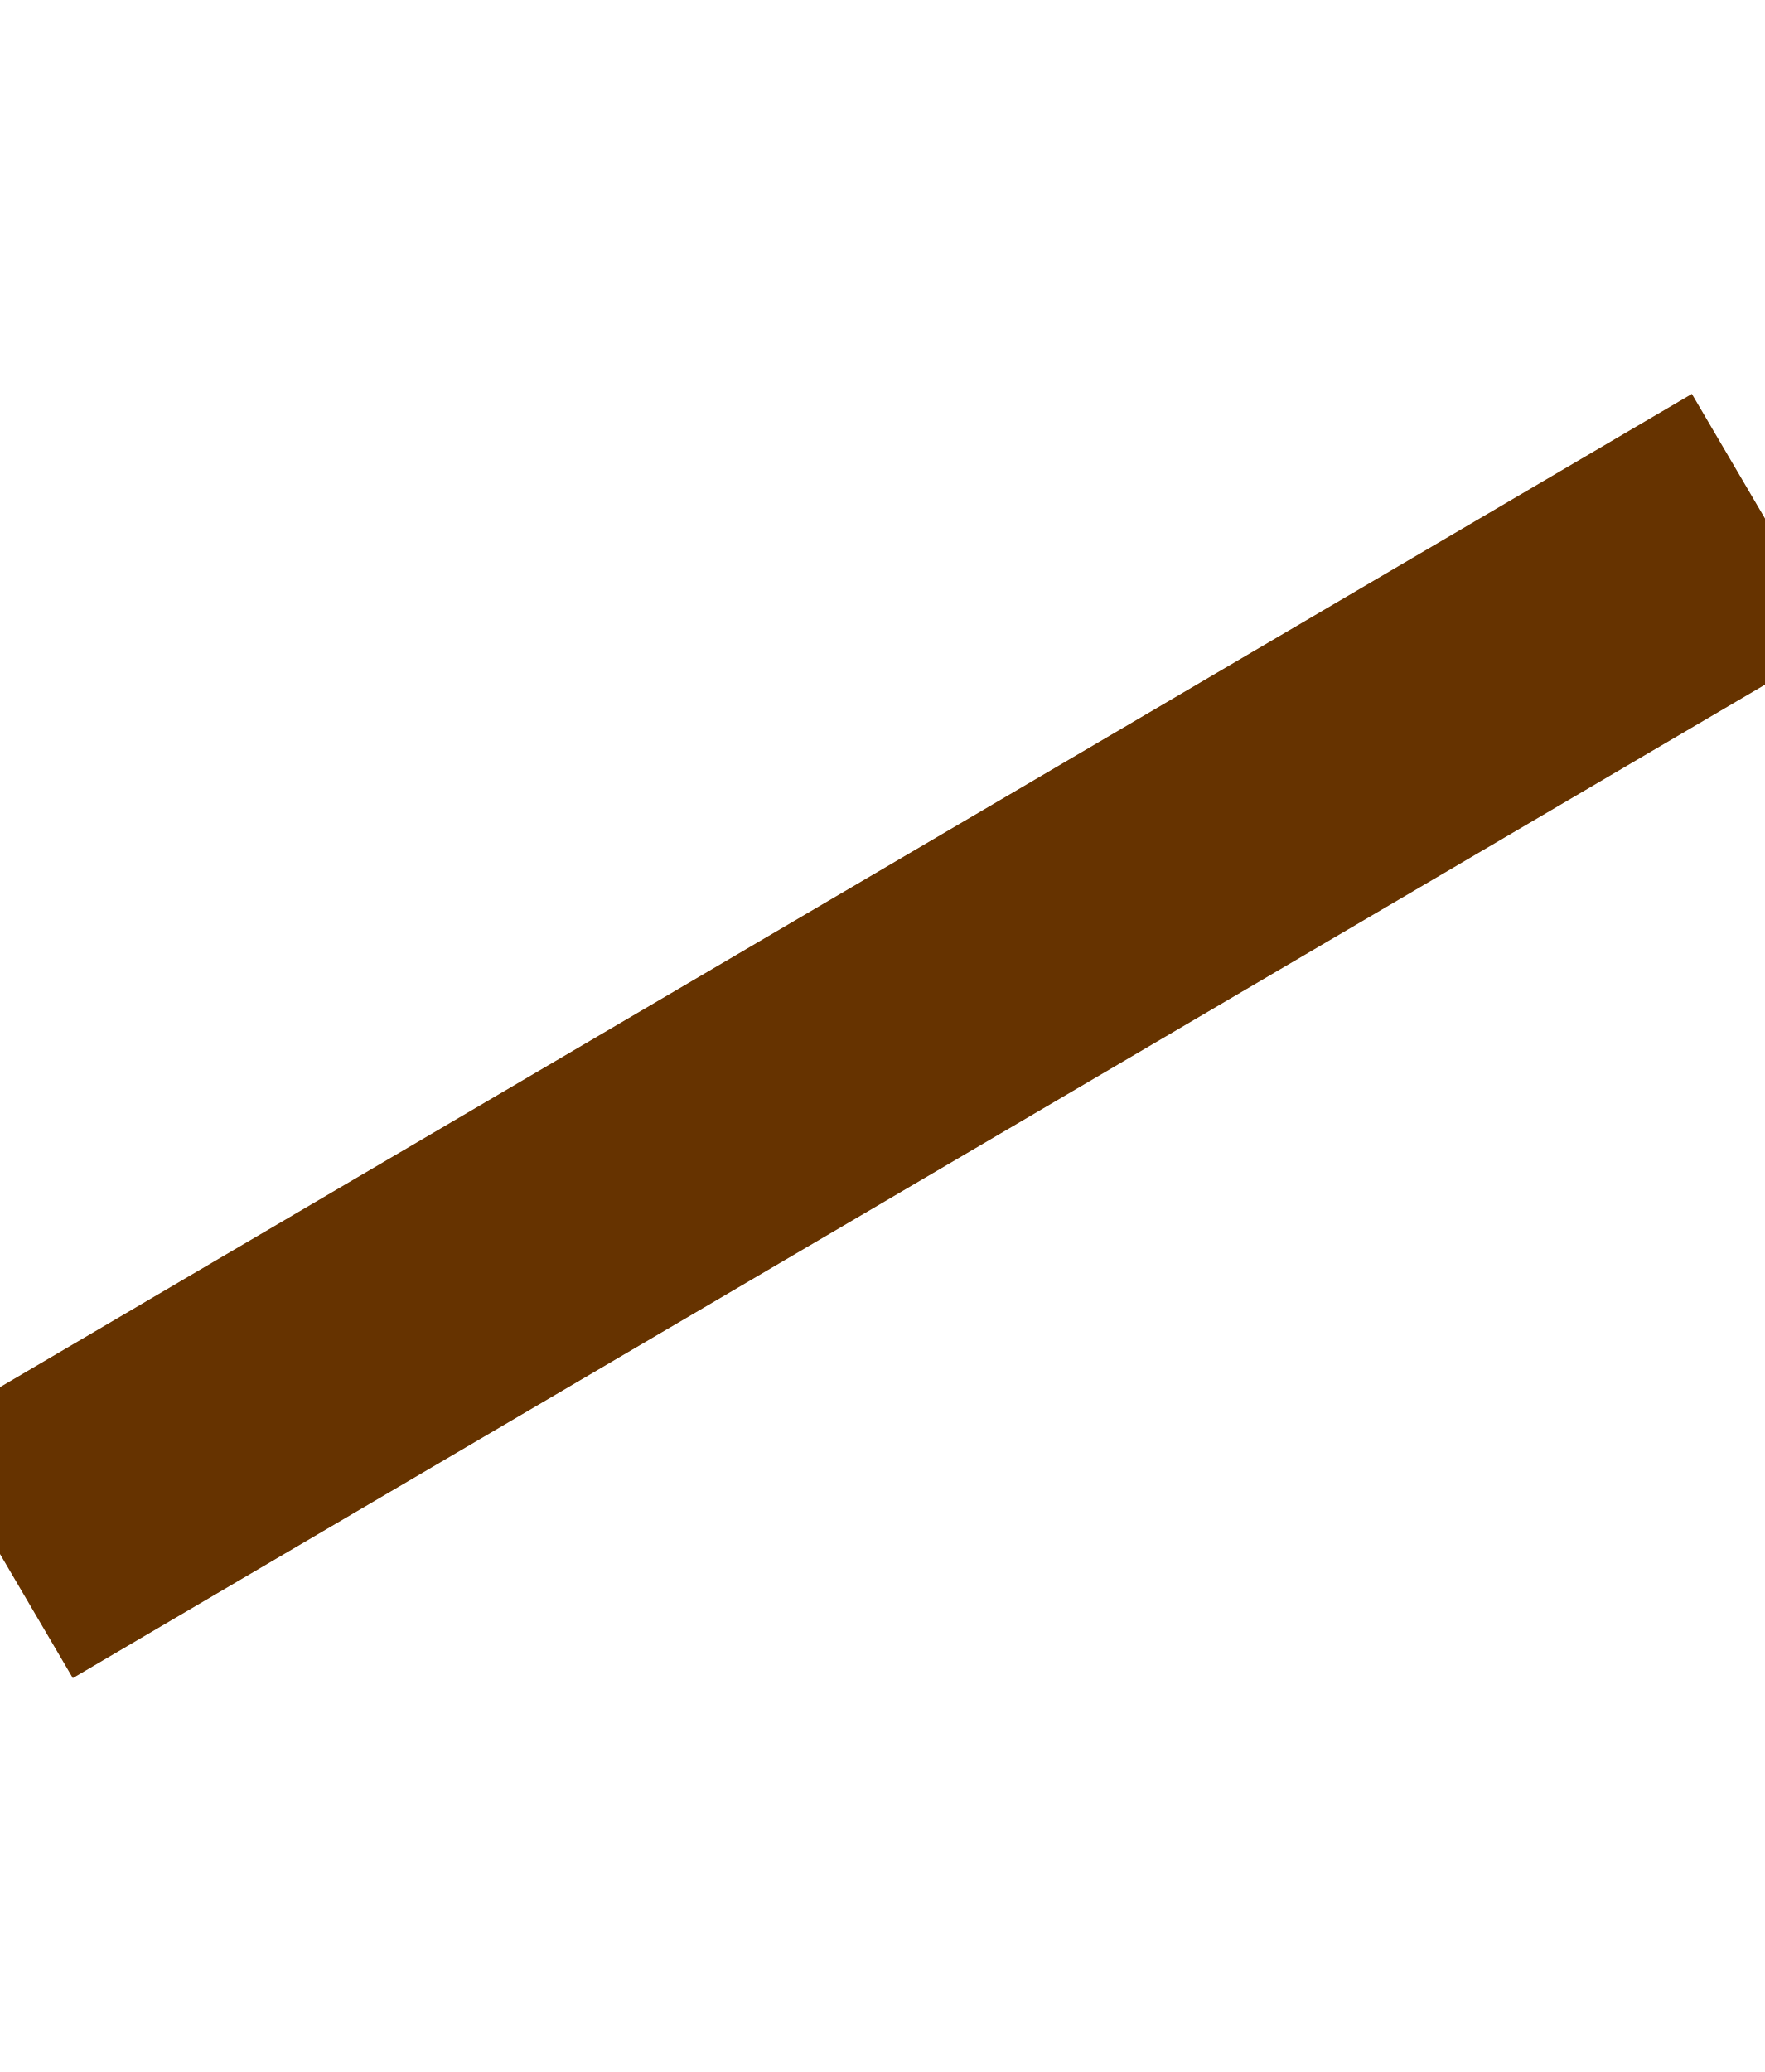
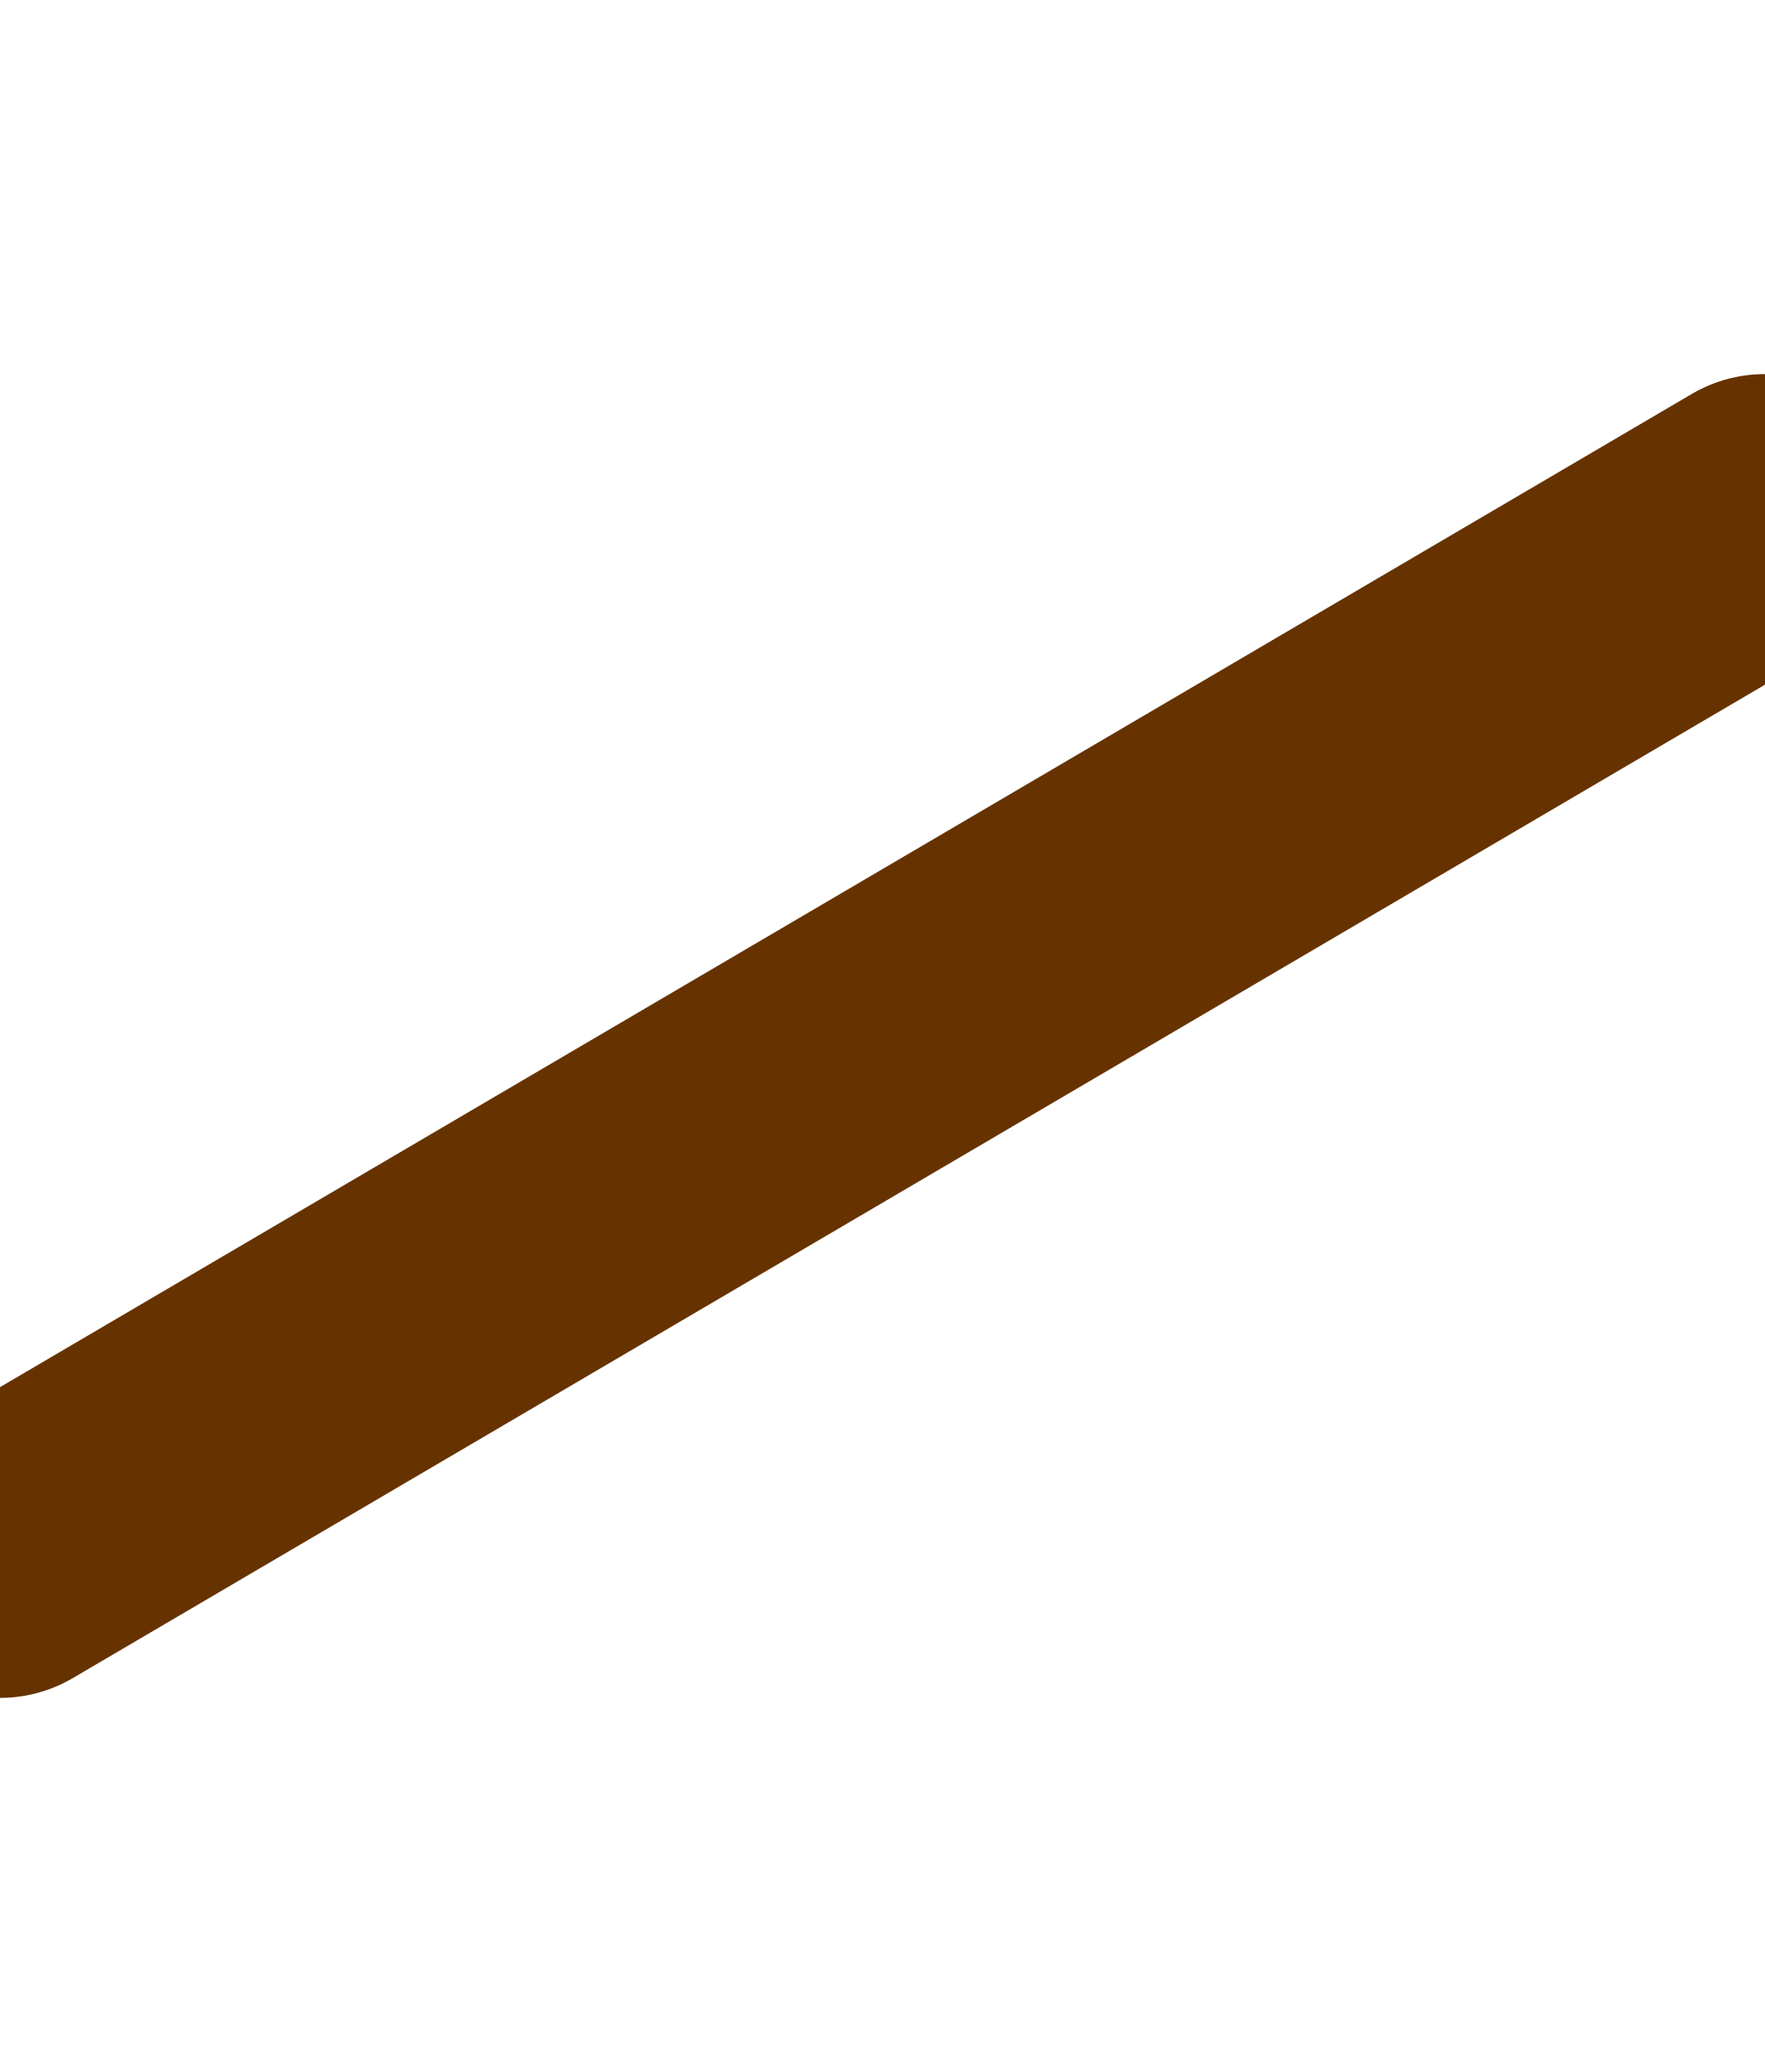
<svg xmlns="http://www.w3.org/2000/svg" width="92" height="108" viewBox="0 0 92 108" fill="none">
-   <line x1="0" y1="81" x2="92" y2="27" fill="none" stroke="#630" stroke-width="15" stroke-linejoin="round" />
+   <line x1="0" y1="81" x2="92" y2="27" fill="none" stroke="#630" stroke-width="15" stroke-linecap="round" />
</svg>
